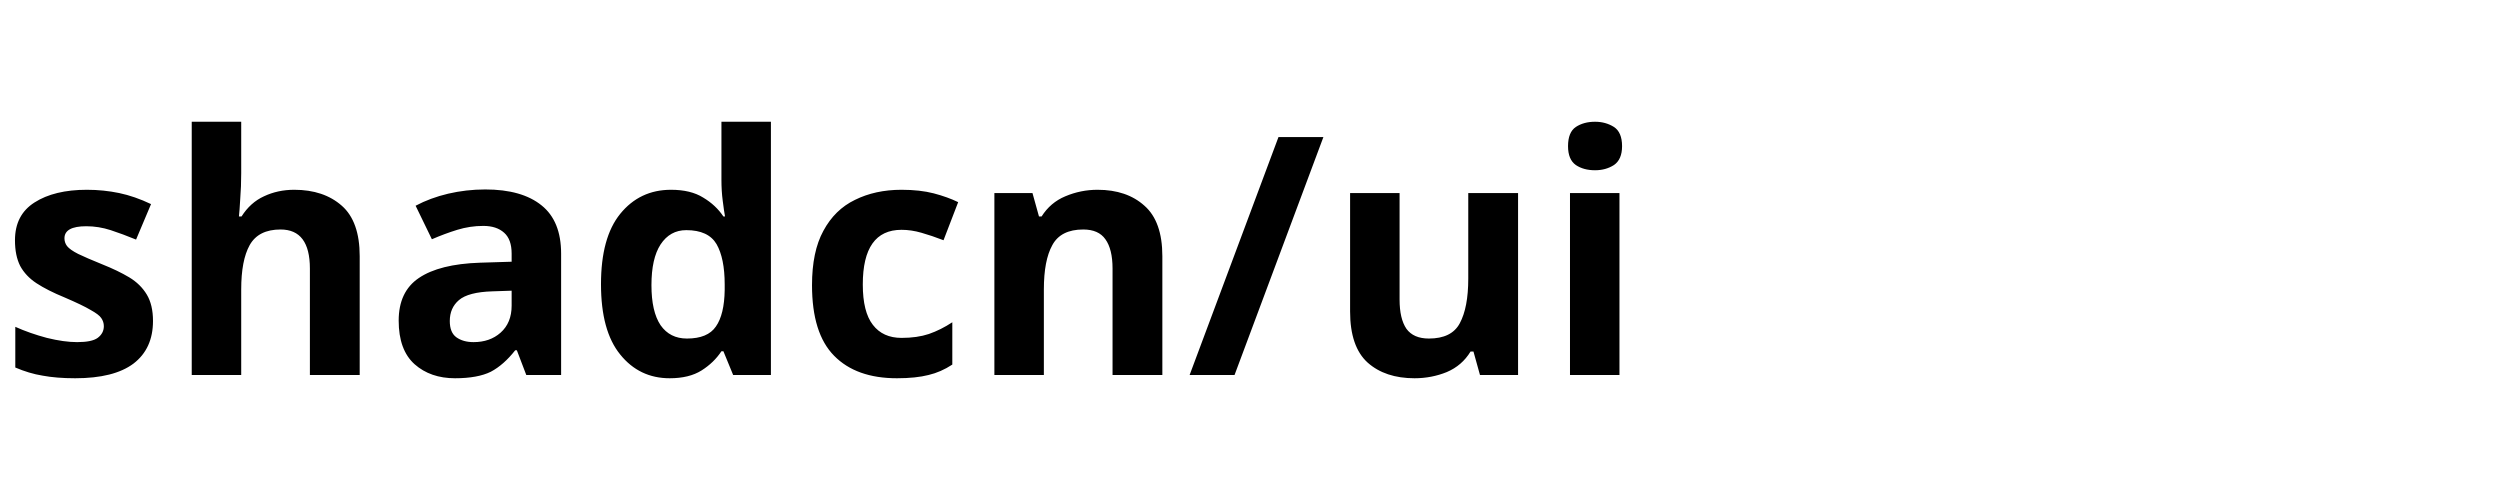
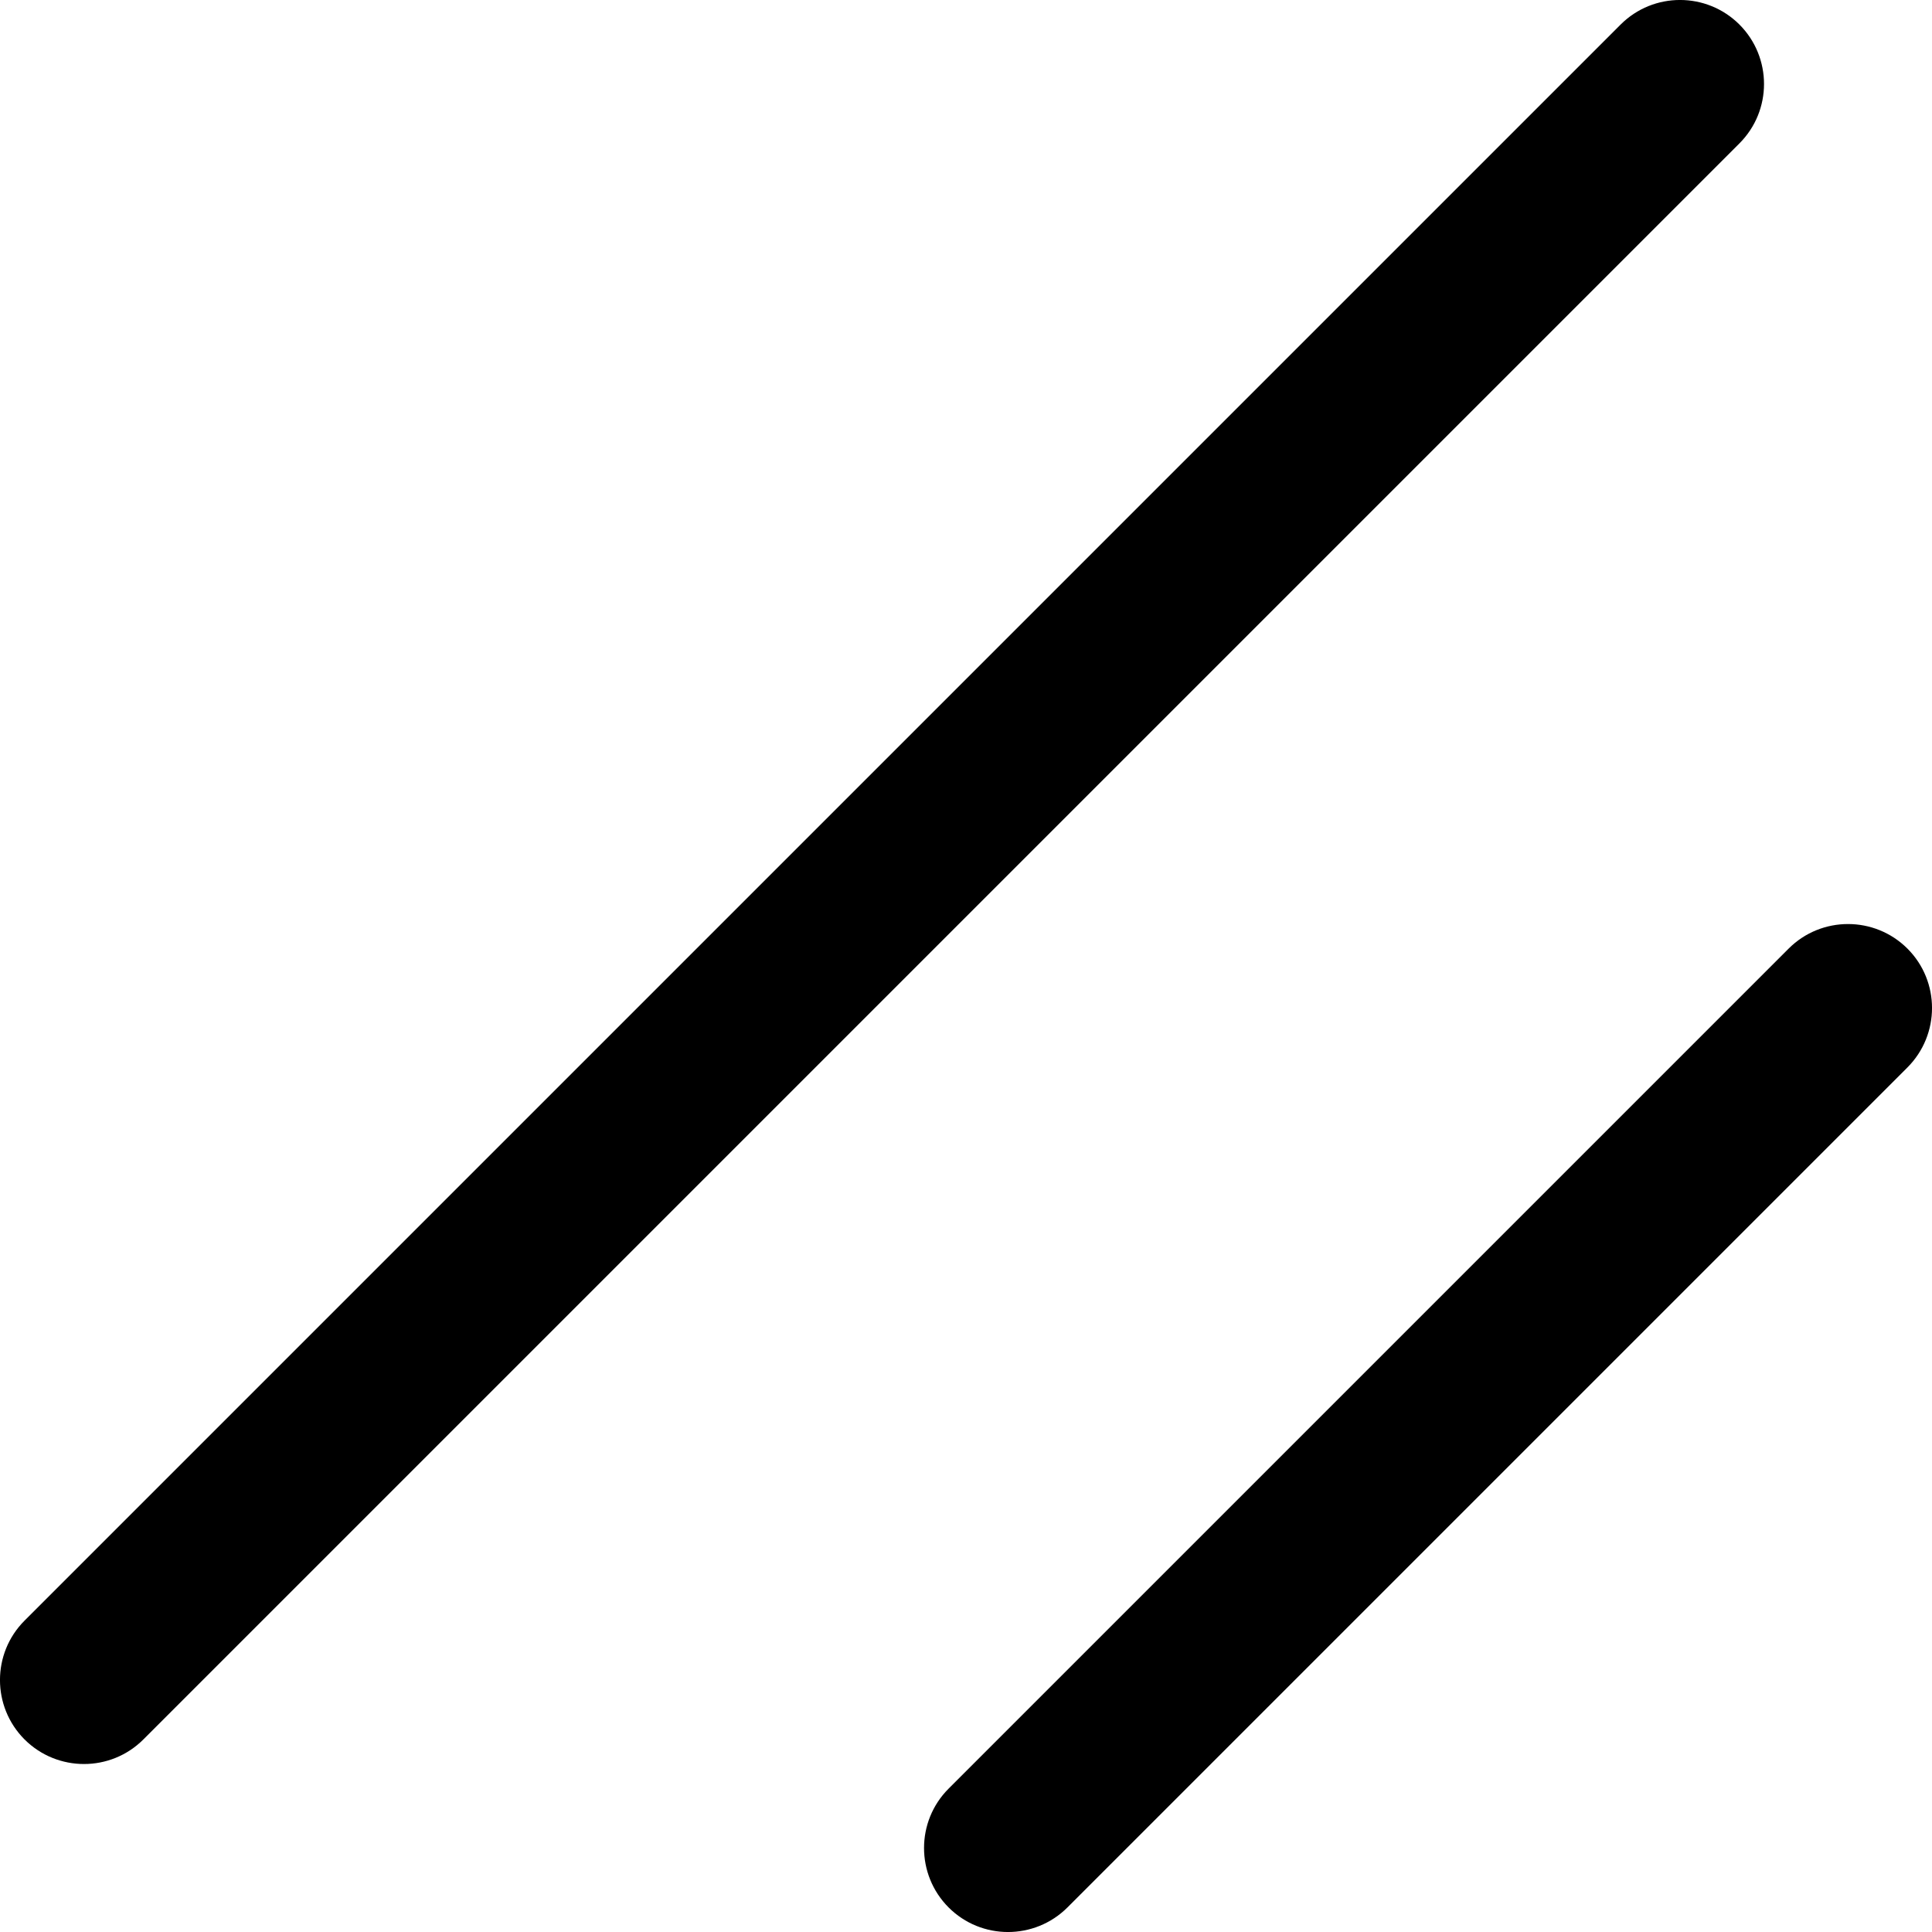
- <svg xmlns="http://www.w3.org/2000/svg" viewBox="0 0 120 24" fill="currentColor" role="img" aria-hidden="true">
-   <text x="0" y="18" font-family="system-ui, sans-serif" font-size="16" font-weight="600">shadcn/ui</text>
+ <svg xmlns="http://www.w3.org/2000/svg" viewBox="0 0 24 24" fill="currentColor" role="img" aria-hidden="true">
+   <path d="M22.219 11.784 11.784 22.219c-.407.407-.407 1.068 0 1.476.407.407 1.068.407 1.476 0L23.695 13.26c.407-.408.407-1.069 0-1.476-.408-.407-1.069-.407-1.476 0ZM20.132.305.305 20.132c-.407.407-.407 1.068 0 1.476.408.407 1.069.407 1.476 0L21.608 1.781c.407-.407.407-1.068 0-1.476-.408-.407-1.069-.407-1.476 0Z" />
</svg>
